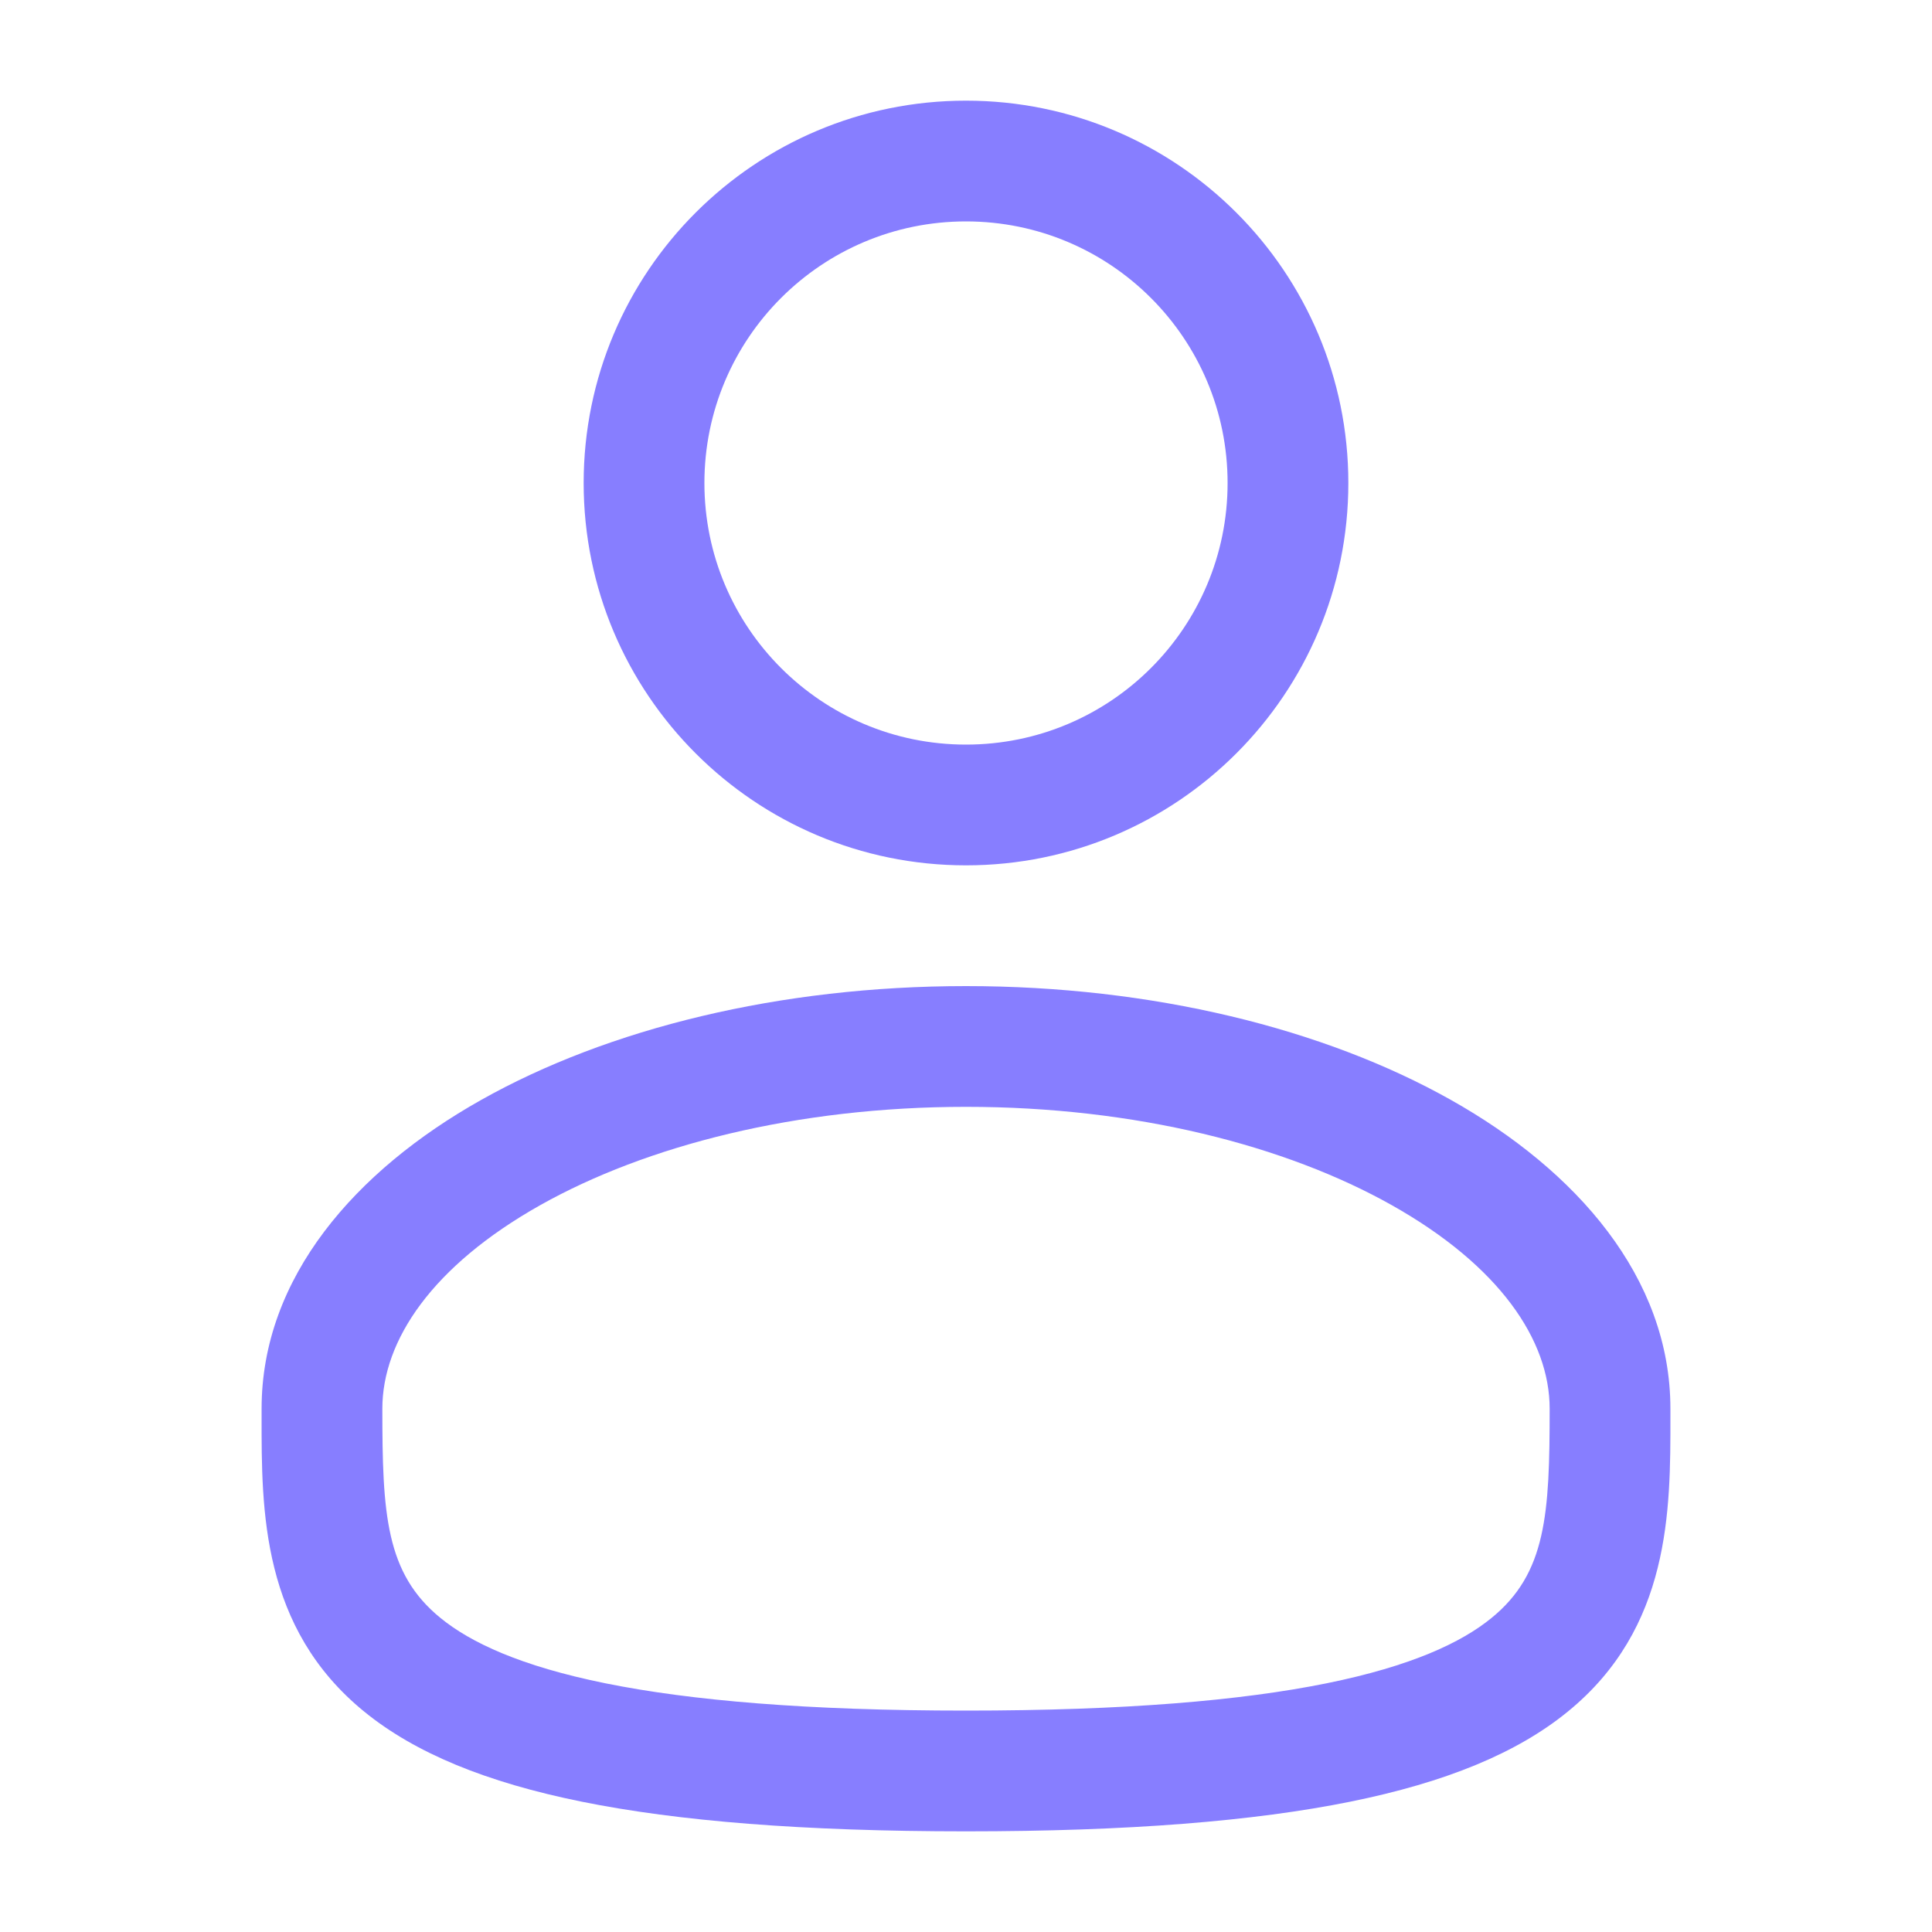
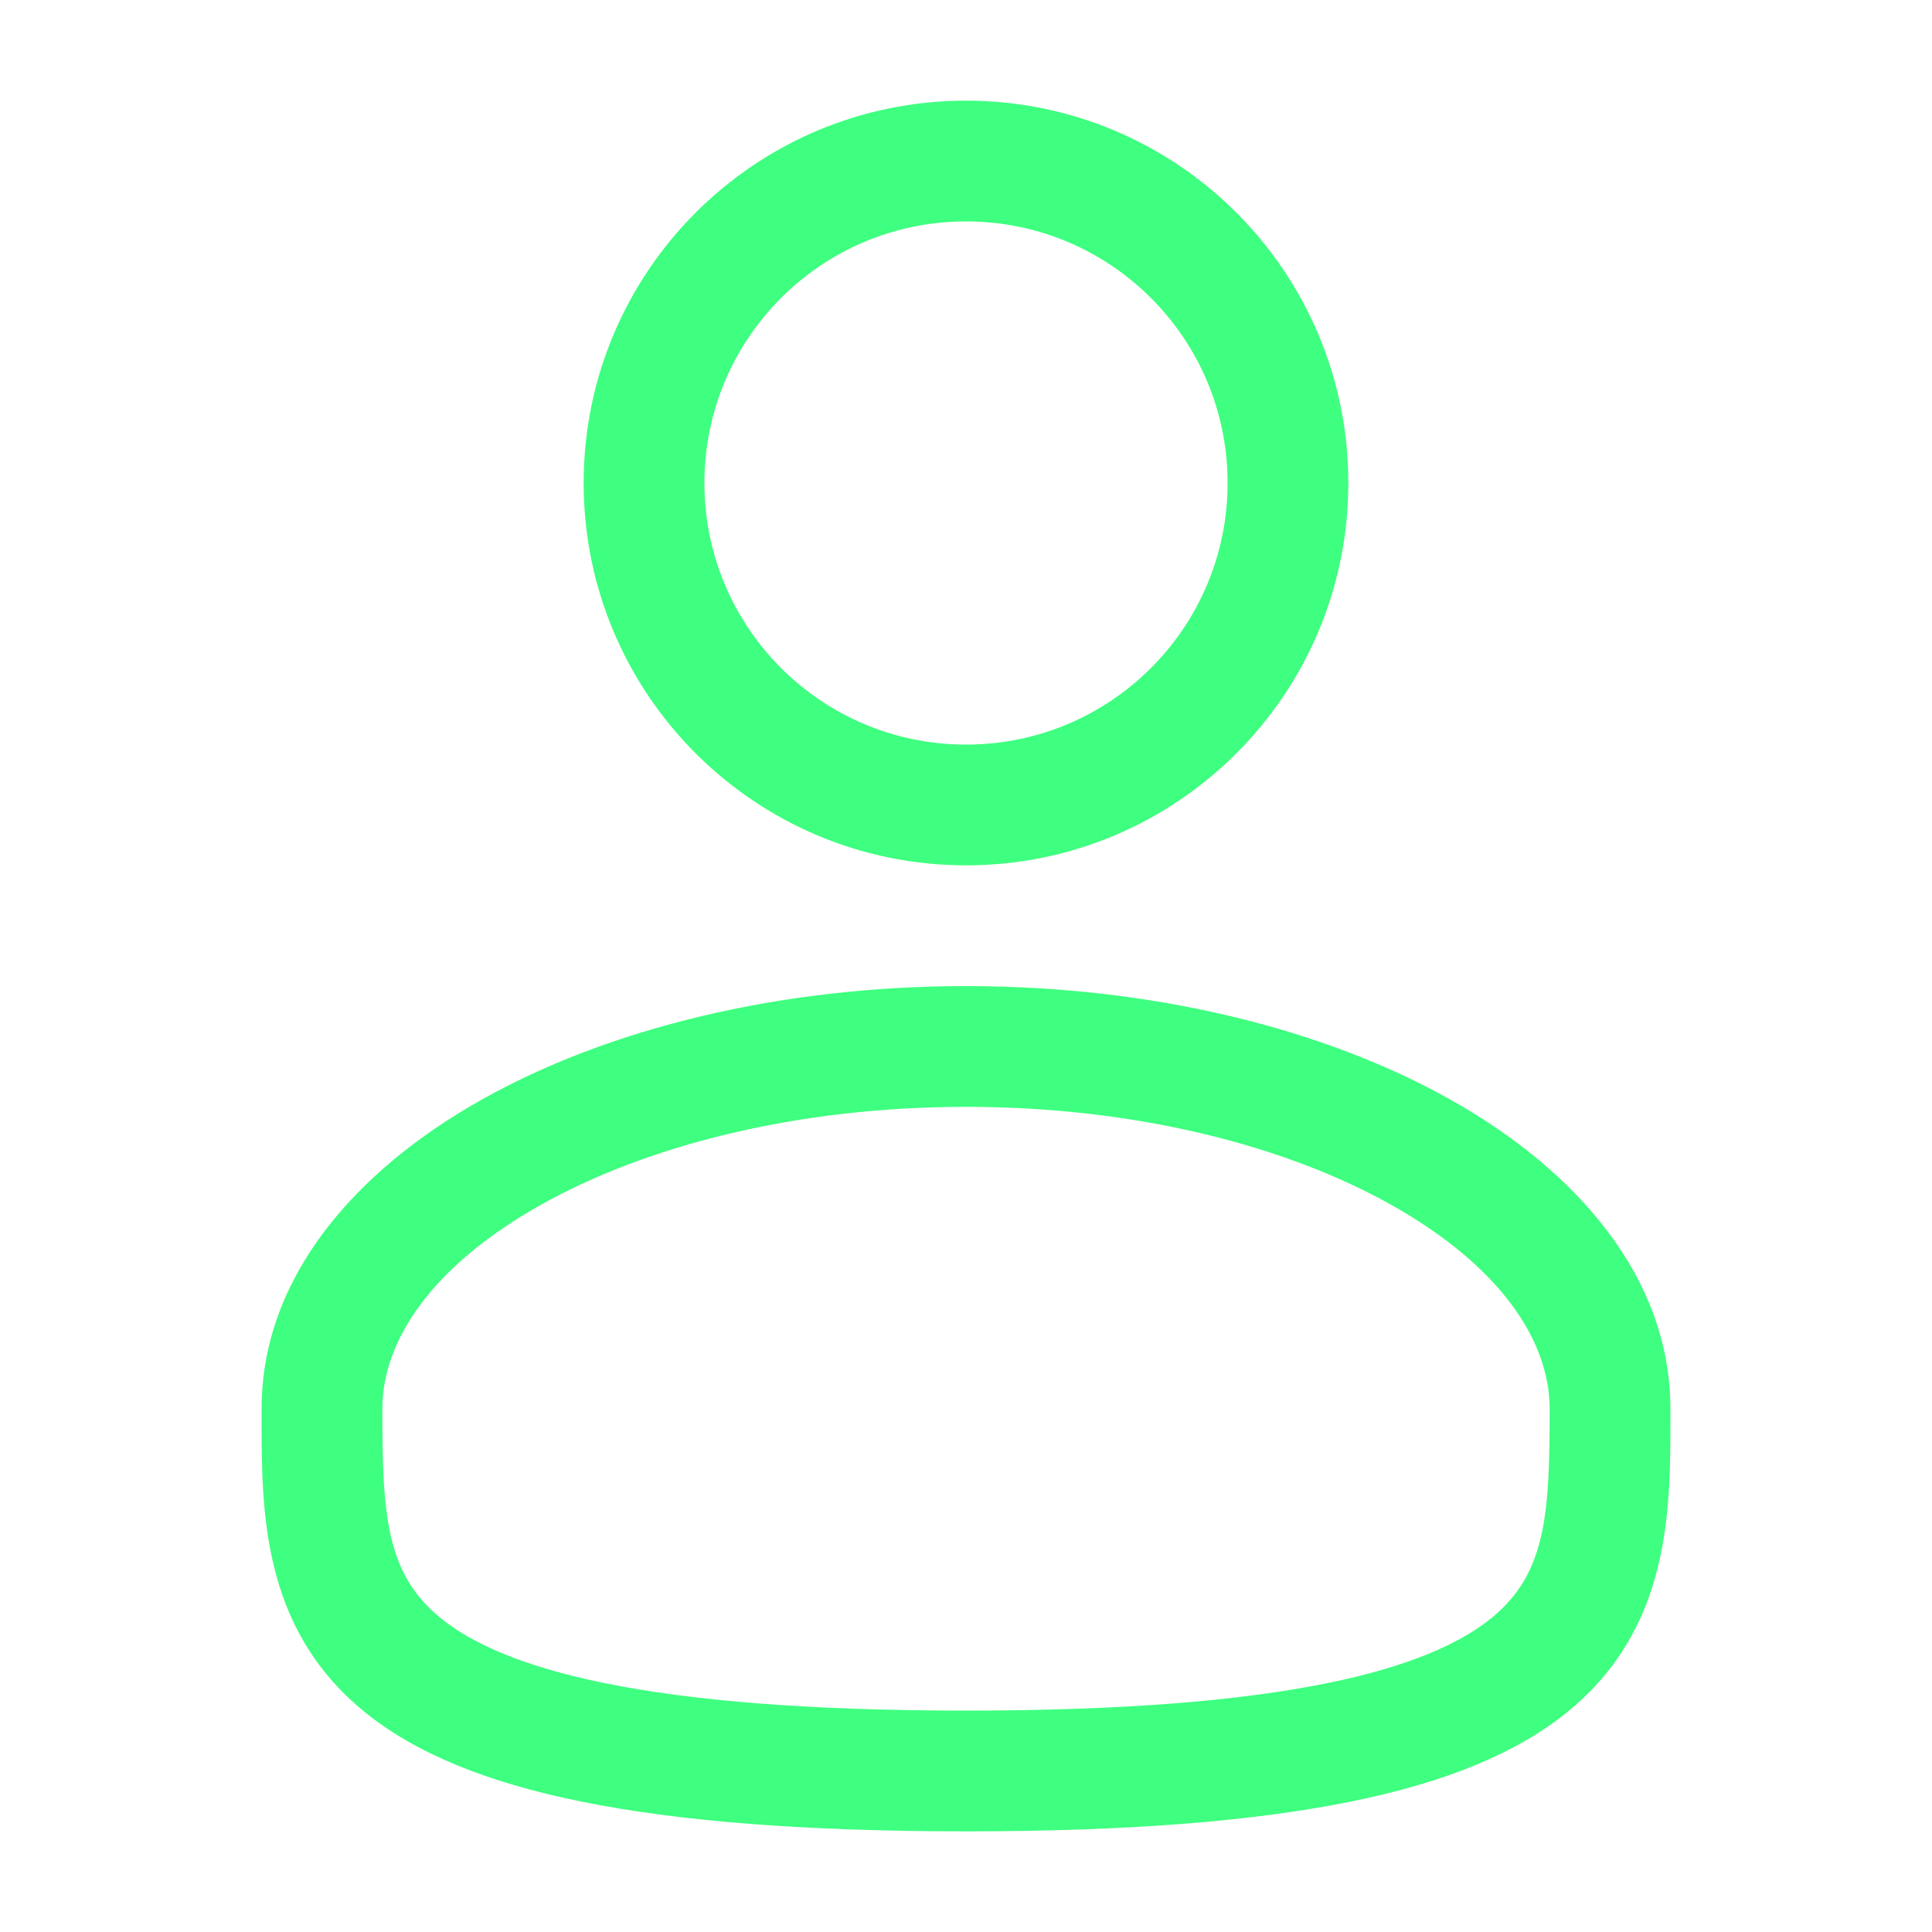
<svg xmlns="http://www.w3.org/2000/svg" width="20" height="20" viewBox="0 0 20 20" fill="none">
-   <path fill-rule="evenodd" clip-rule="evenodd" d="M10 1.042C7.814 1.042 6.042 2.814 6.042 5C6.042 7.186 7.814 8.958 10 8.958C12.186 8.958 13.958 7.186 13.958 5C13.958 2.814 12.186 1.042 10 1.042ZM7.292 5C7.292 3.504 8.504 2.292 10 2.292C11.496 2.292 12.708 3.504 12.708 5C12.708 6.496 11.496 7.708 10 7.708C8.504 7.708 7.292 6.496 7.292 5Z" fill="#877EFF" />
-   <path fill-rule="evenodd" clip-rule="evenodd" d="M10 10.208C8.072 10.208 6.296 10.646 4.98 11.387C3.683 12.116 2.708 13.222 2.708 14.583L2.708 14.668C2.707 15.636 2.706 16.852 3.772 17.72C4.297 18.147 5.03 18.45 6.022 18.651C7.016 18.852 8.312 18.958 10 18.958C11.688 18.958 12.984 18.852 13.978 18.651C14.97 18.45 15.704 18.147 16.228 17.72C17.294 16.852 17.293 15.636 17.292 14.668L17.292 14.583C17.292 13.222 16.317 12.116 15.021 11.387C13.704 10.646 11.928 10.208 10 10.208ZM3.958 14.583C3.958 13.874 4.476 13.104 5.592 12.476C6.689 11.859 8.246 11.458 10 11.458C11.754 11.458 13.311 11.859 14.408 12.476C15.524 13.104 16.042 13.874 16.042 14.583C16.042 15.673 16.008 16.287 15.439 16.75C15.13 17.002 14.614 17.247 13.73 17.426C12.849 17.604 11.645 17.708 10 17.708C8.355 17.708 7.151 17.604 6.27 17.426C5.386 17.247 4.87 17.002 4.561 16.75C3.992 16.287 3.958 15.673 3.958 14.583Z" fill="#877EFF" />
+   <path fill-rule="evenodd" clip-rule="evenodd" d="M10 1.042C7.814 1.042 6.042 2.814 6.042 5C6.042 7.186 7.814 8.958 10 8.958C12.186 8.958 13.958 7.186 13.958 5C13.958 2.814 12.186 1.042 10 1.042ZM7.292 5C7.292 3.504 8.504 2.292 10 2.292C11.496 2.292 12.708 3.504 12.708 5C12.708 6.496 11.496 7.708 10 7.708C8.504 7.708 7.292 6.496 7.292 5Z" fill="#3EFF7F" />
+   <path fill-rule="evenodd" clip-rule="evenodd" d="M10 10.208C8.072 10.208 6.296 10.646 4.98 11.387C3.683 12.116 2.708 13.222 2.708 14.583L2.708 14.668C2.707 15.636 2.706 16.852 3.772 17.72C4.297 18.147 5.03 18.45 6.022 18.651C7.016 18.852 8.312 18.958 10 18.958C11.688 18.958 12.984 18.852 13.978 18.651C14.97 18.45 15.704 18.147 16.228 17.72C17.294 16.852 17.293 15.636 17.292 14.668L17.292 14.583C17.292 13.222 16.317 12.116 15.021 11.387C13.704 10.646 11.928 10.208 10 10.208ZM3.958 14.583C3.958 13.874 4.476 13.104 5.592 12.476C6.689 11.859 8.246 11.458 10 11.458C11.754 11.458 13.311 11.859 14.408 12.476C15.524 13.104 16.042 13.874 16.042 14.583C16.042 15.673 16.008 16.287 15.439 16.75C15.13 17.002 14.614 17.247 13.73 17.426C12.849 17.604 11.645 17.708 10 17.708C8.355 17.708 7.151 17.604 6.27 17.426C5.386 17.247 4.87 17.002 4.561 16.75C3.992 16.287 3.958 15.673 3.958 14.583Z" fill="#3EFF7F" />
</svg>
